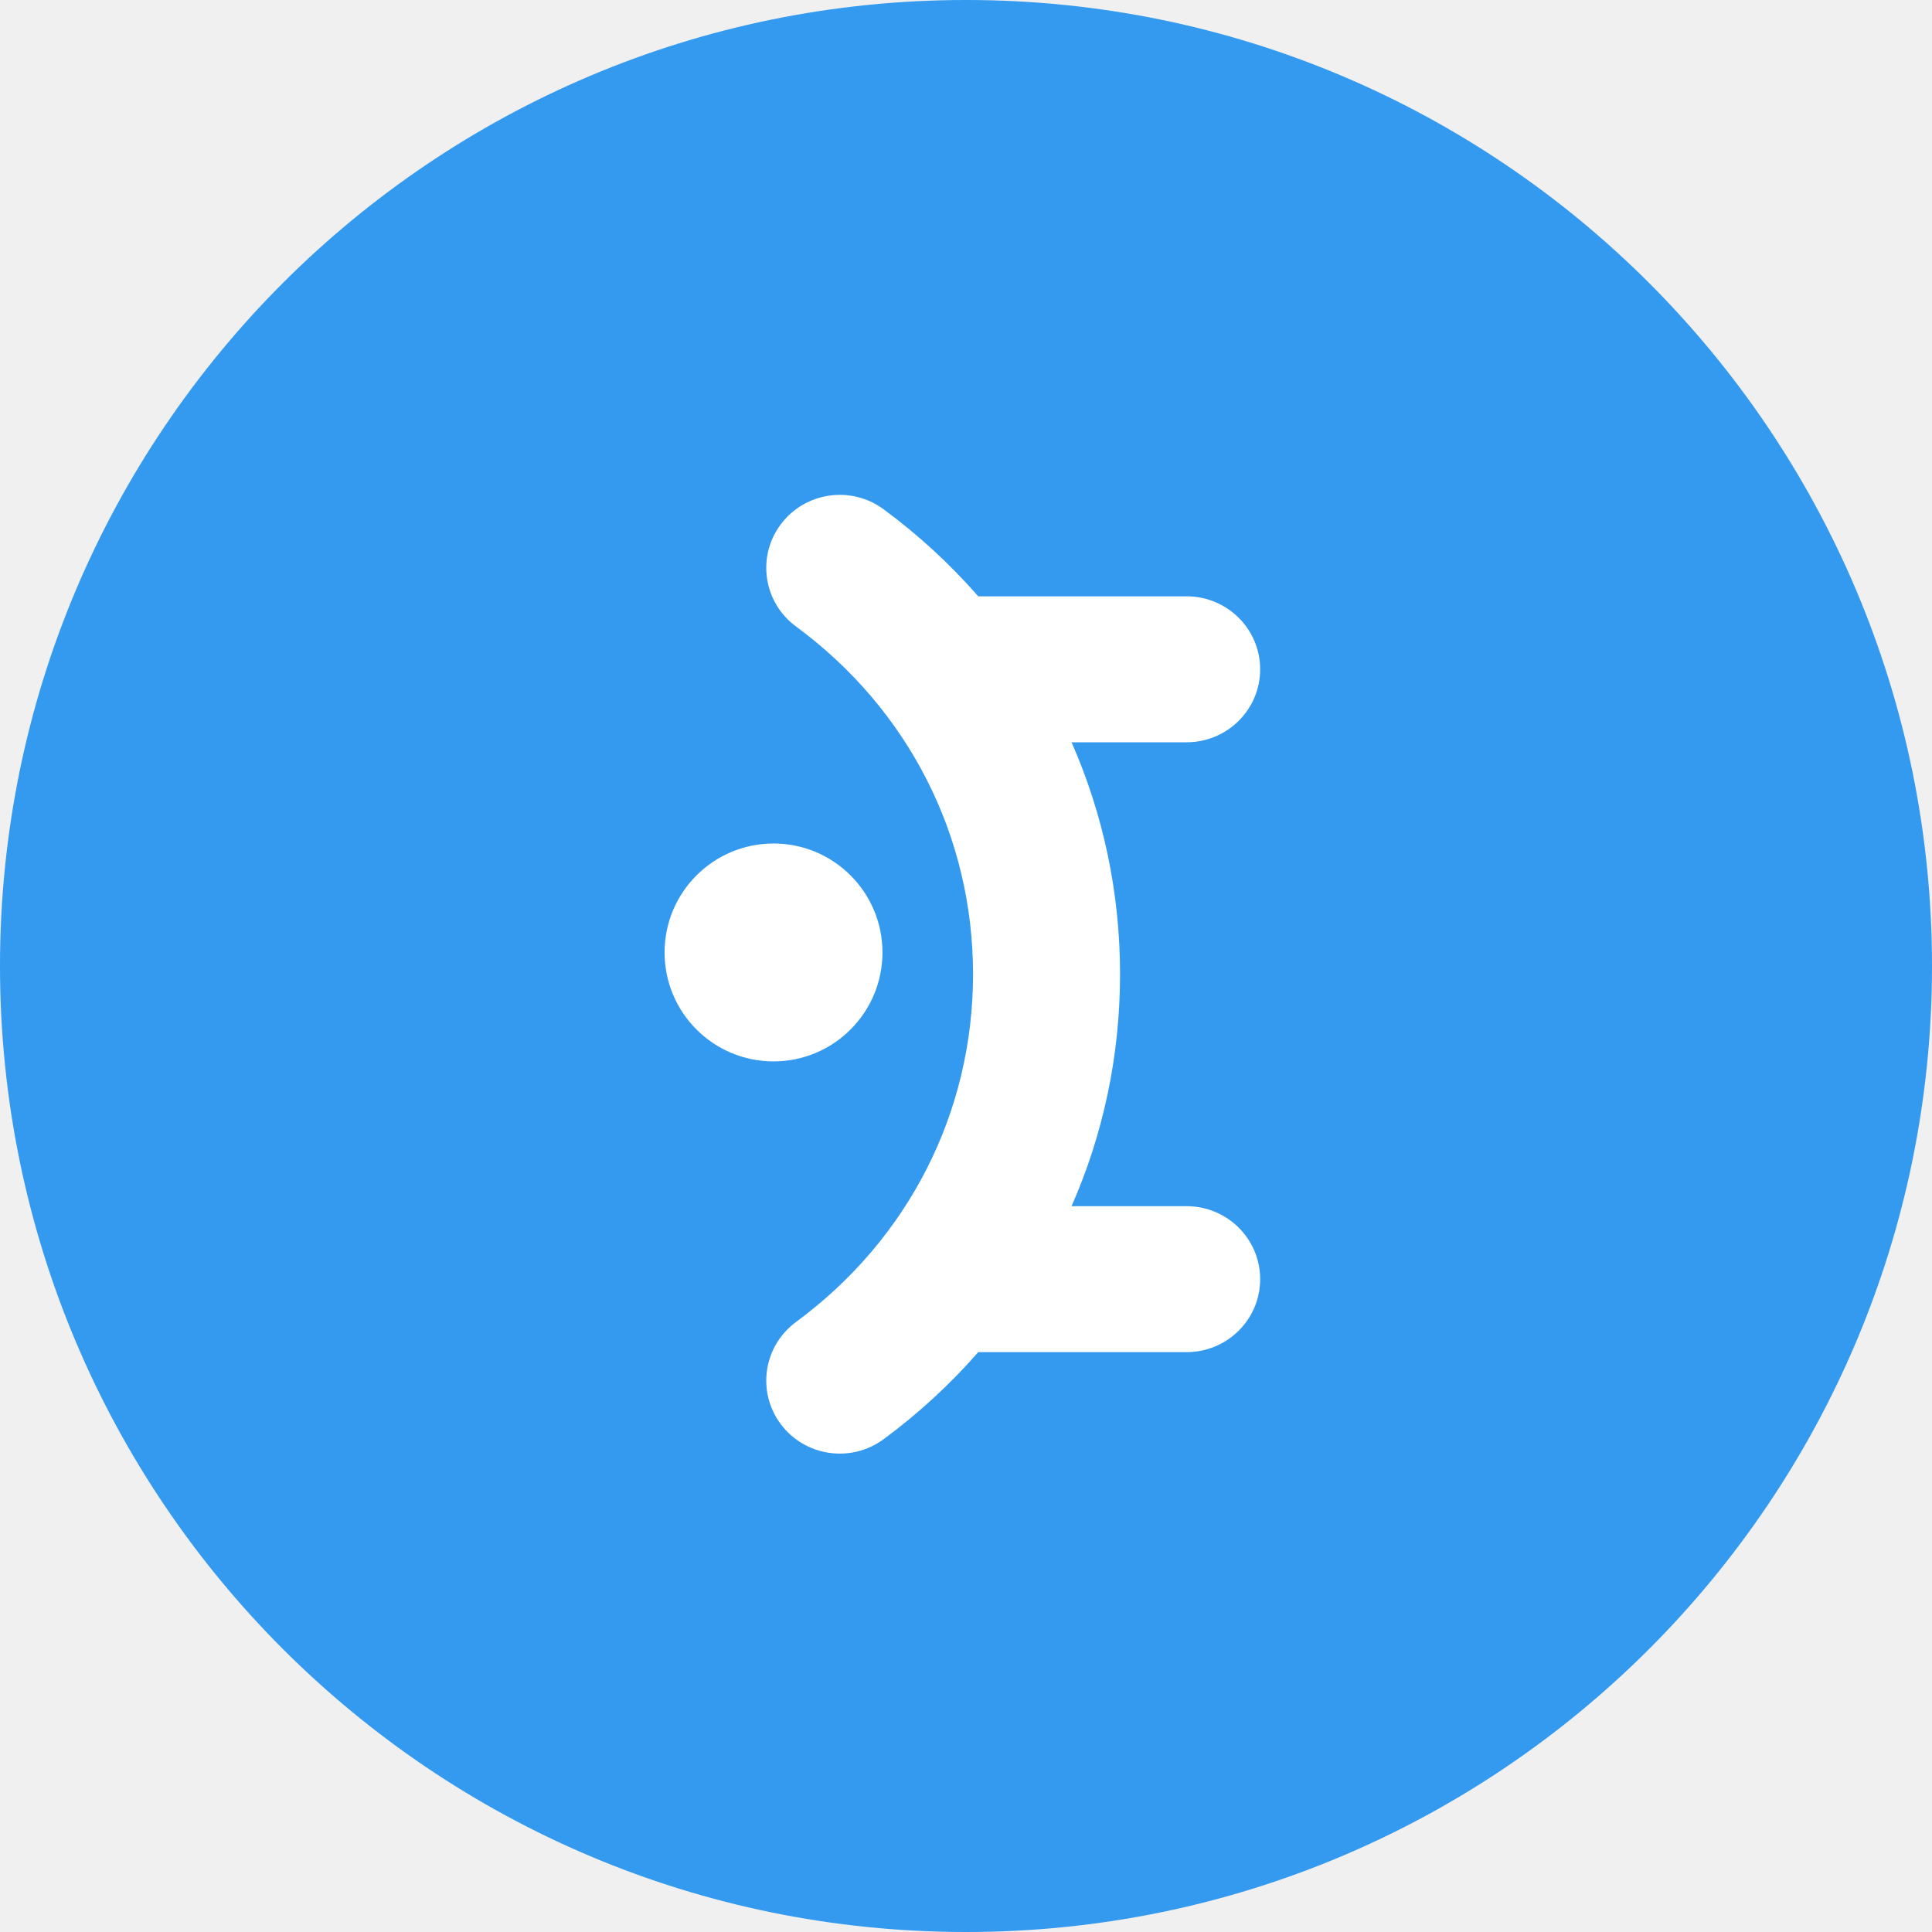
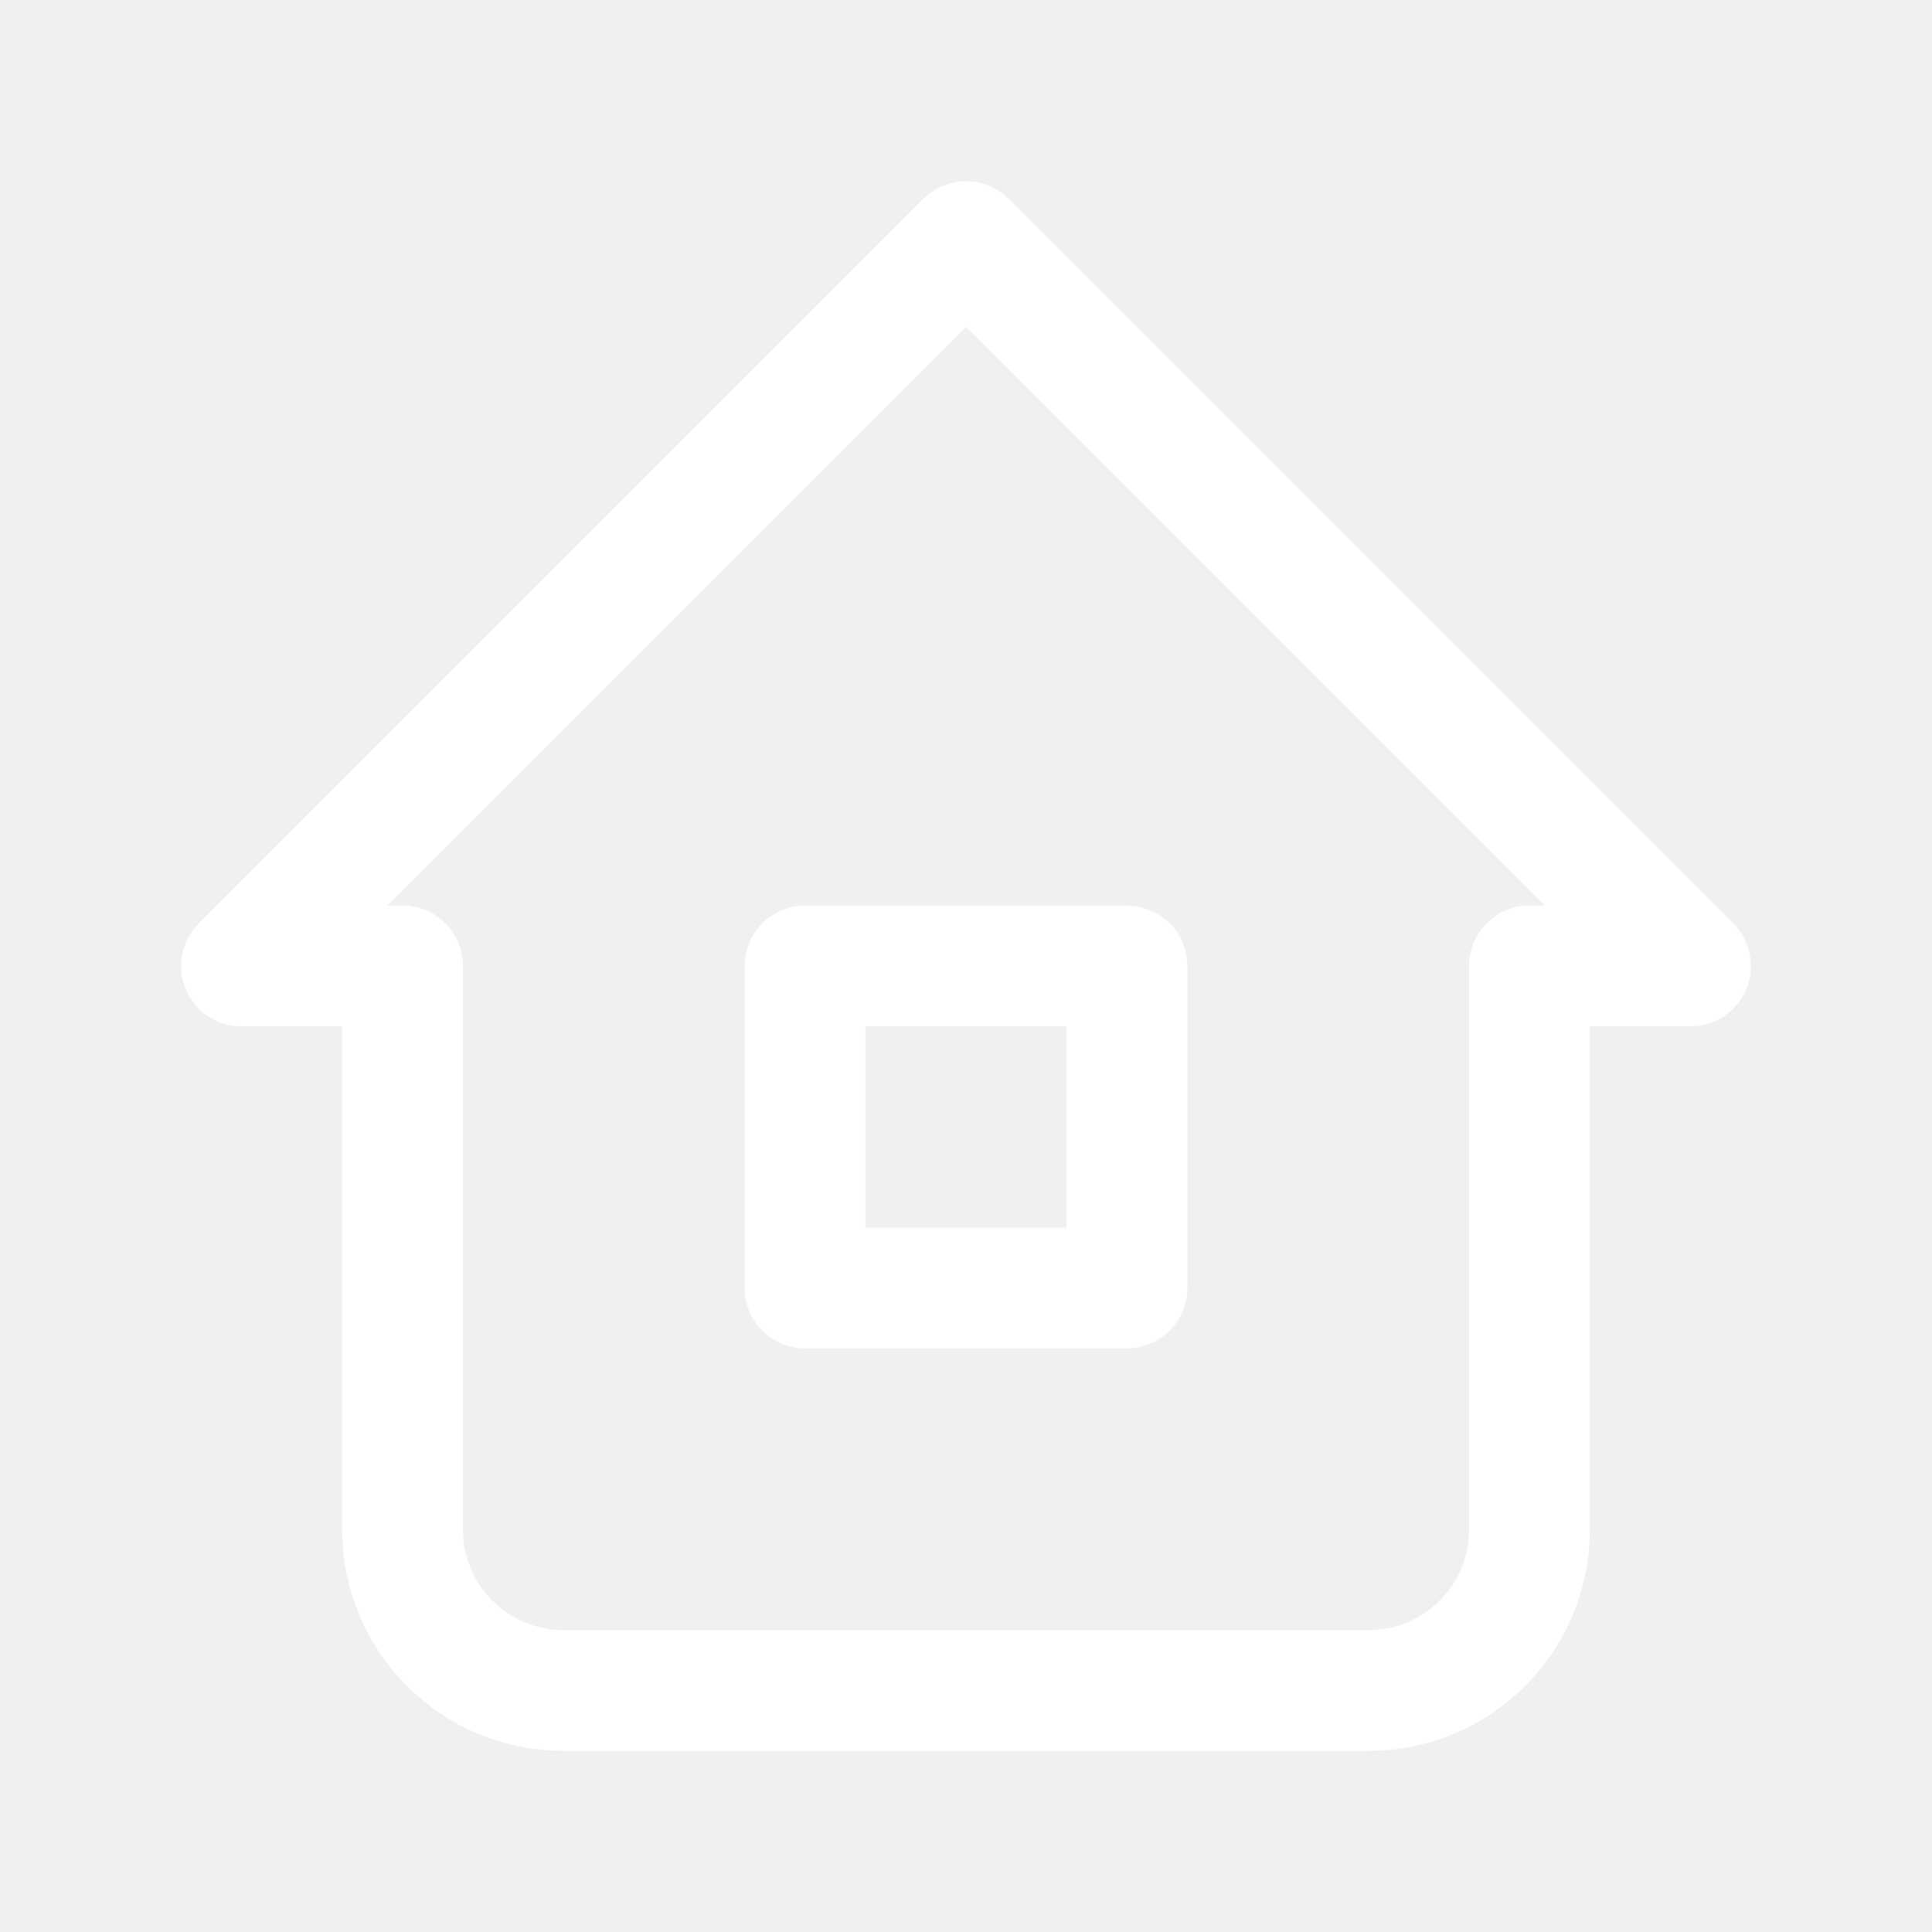
- <svg xmlns="http://www.w3.org/2000/svg" viewBox="0 0 500 500">
-   <g fill="none" fill-rule="evenodd">
-     <rect width="500" height="500" fill="#339AF0" rx="250" />
-     <g fill="#FFF">
-       <path fill-rule="nonzero" d="M202.055 135.706c-6.26 8.373-4.494 20.208 3.944 26.42 29.122 21.45 45.824 54.253 45.824 90.005 0 35.752-16.702 68.559-45.824 90.005-8.436 6.215-10.206 18.043-3.944 26.42 6.26 8.378 18.173 10.13 26.611 3.916a153.835 153.835 0 0024.509-22.54h53.93c10.506 0 19.023-8.455 19.023-18.885 0-10.43-8.517-18.886-19.023-18.886h-29.79c8.196-18.594 12.553-38.923 12.553-60.03s-4.357-41.436-12.552-60.03h29.79c10.505 0 19.022-8.455 19.022-18.885 0-10.43-8.517-18.886-19.023-18.886h-53.93a153.835 153.835 0 00-24.509-22.54c-8.438-6.215-20.351-4.46-26.61 3.916z" />
-       <path d="M171.992 246.492c0-15.572 12.624-28.195 28.196-28.195 15.572 0 28.195 12.623 28.195 28.195 0 15.572-12.623 28.196-28.195 28.196-15.572 0-28.196-12.624-28.196-28.196z" />
-     </g>
-   </g>
+ <svg xmlns="http://www.w3.org/2000/svg" class="icon icon-tabler icon-tabler-home-2" width="44" height="44" viewBox="0 0 24 24" stroke-width="1.5" stroke="#ffffff" fill="none" stroke-linecap="round" stroke-linejoin="round">
+   <path stroke="none" d="M0 0h24v24H0z" fill="none" />
+   <polyline points="5 12 3 12 12 3 21 12 19 12" />
+   <path d="M5 12v7a2 2 0 0 0 2 2h10a2 2 0 0 0 2 -2v-7" />
+   <rect x="10" y="12" width="4" height="4" />
</svg>
